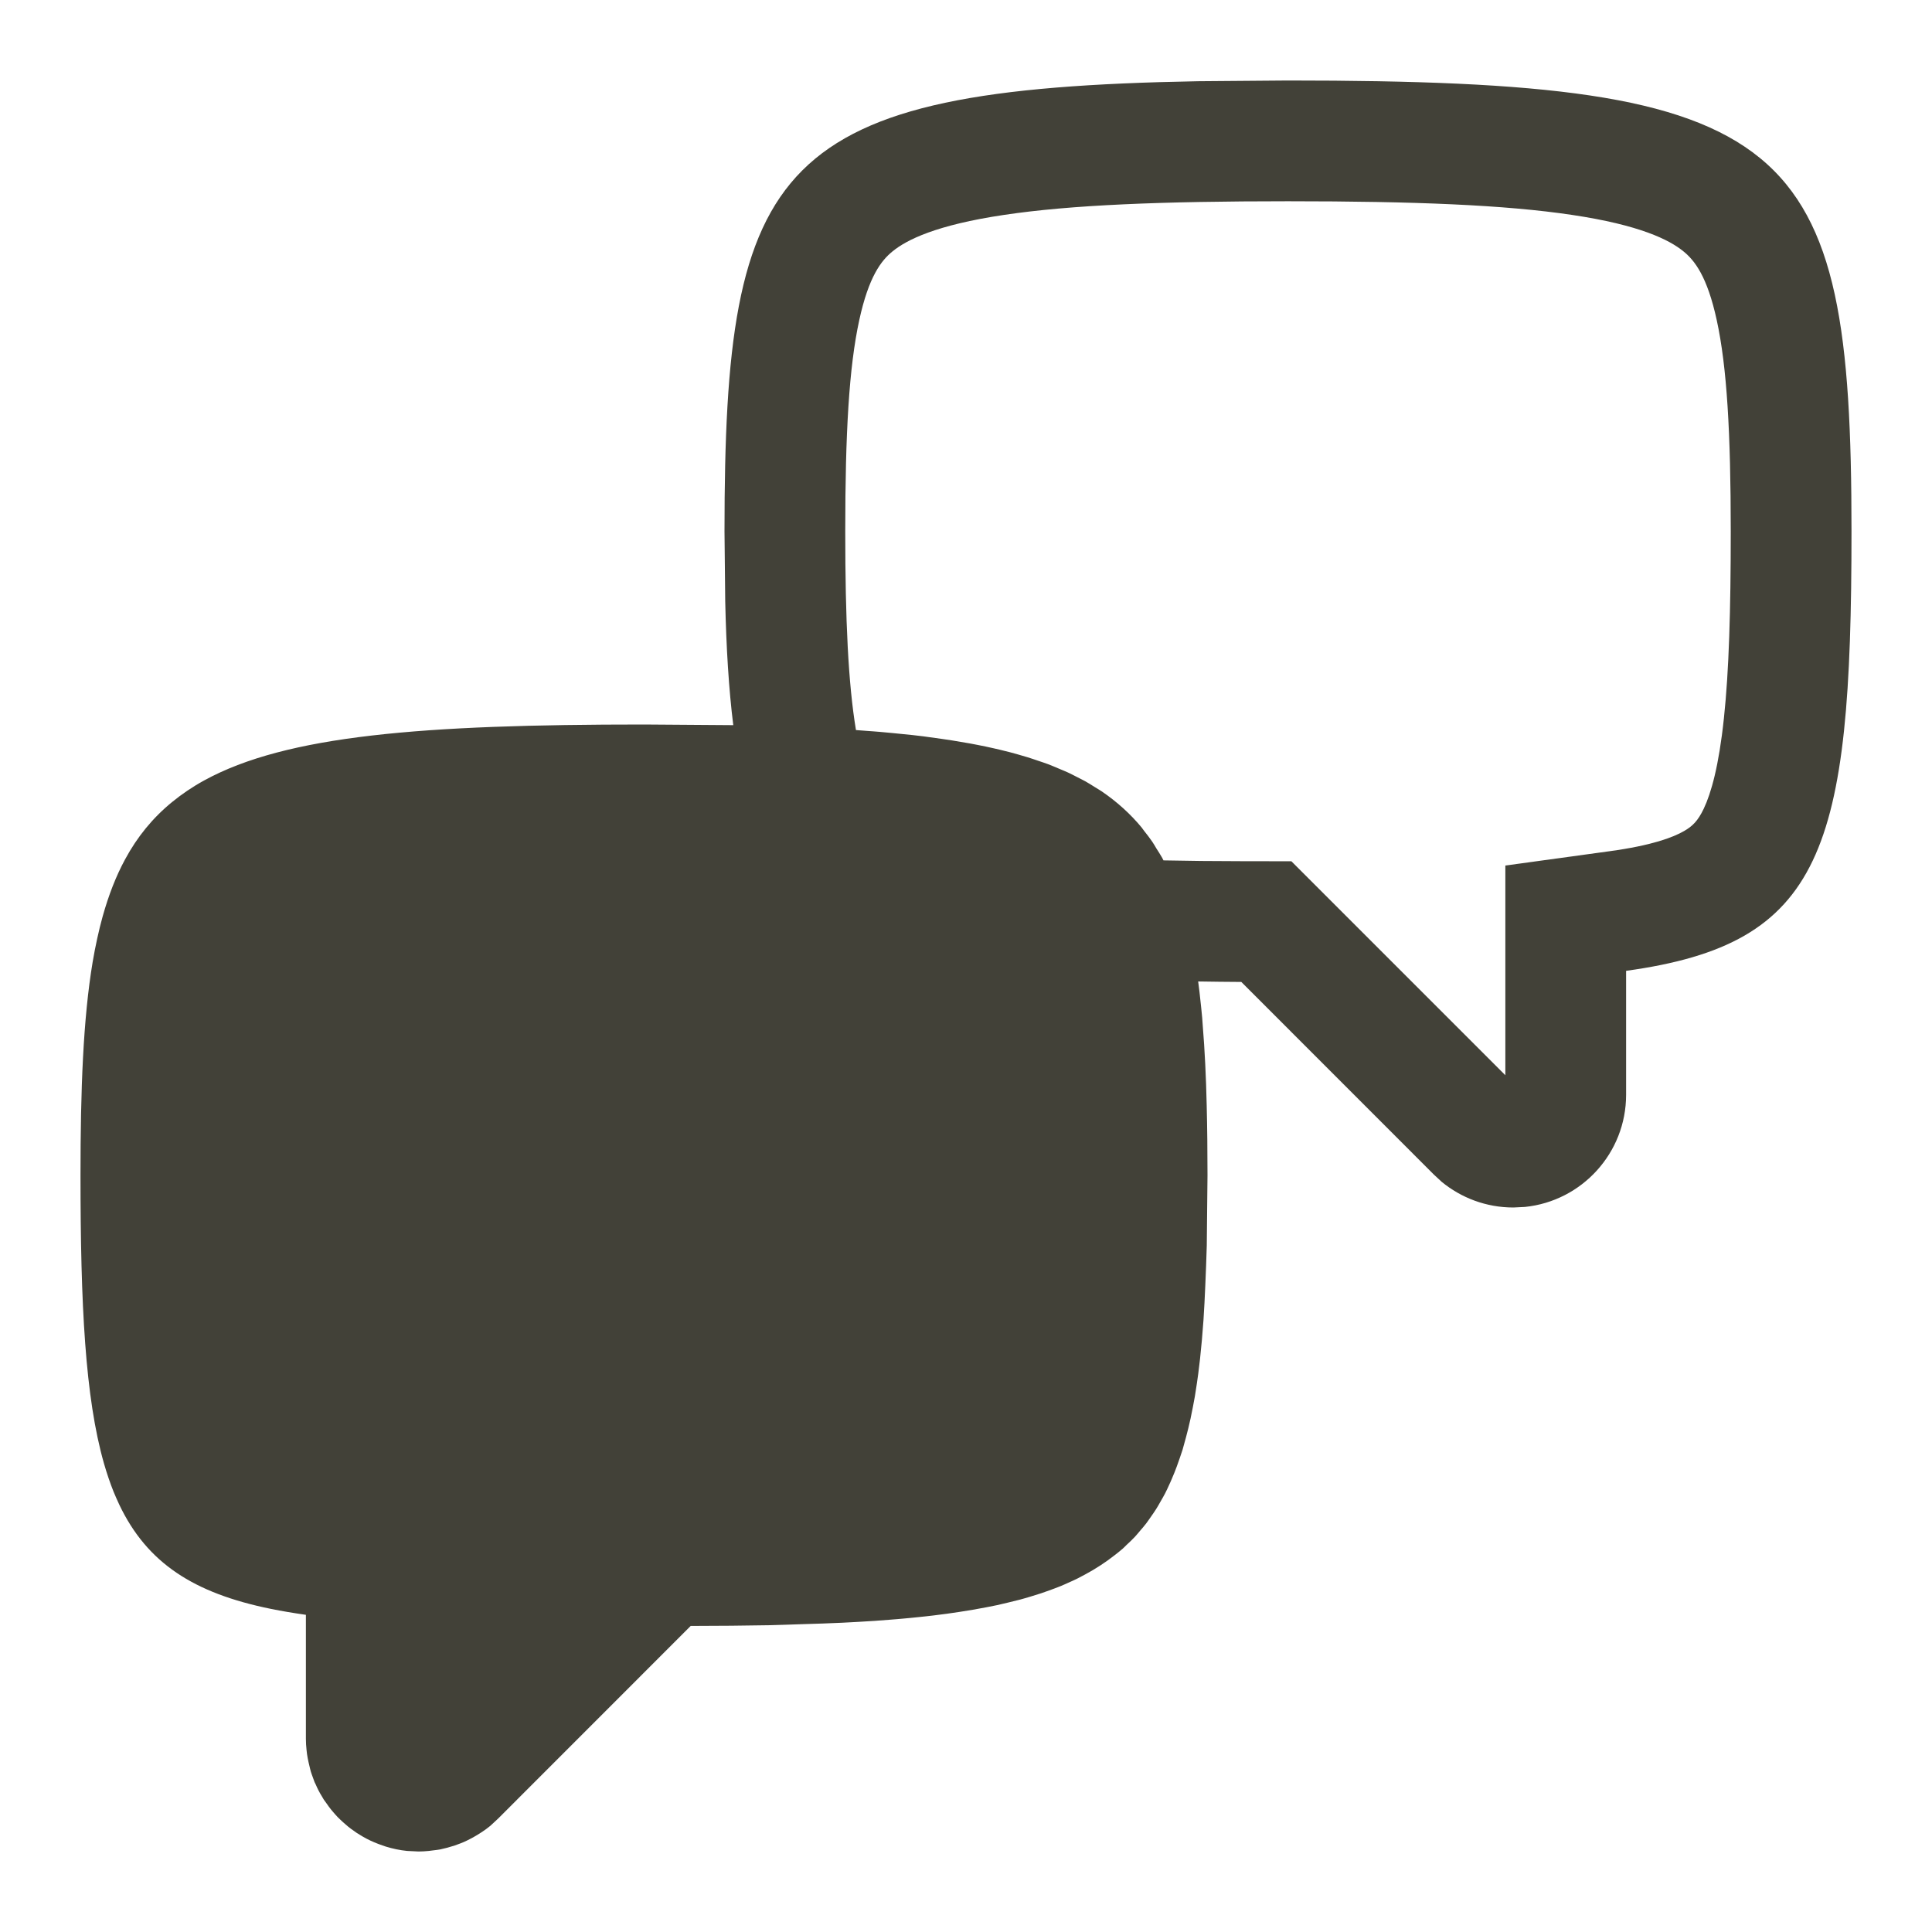
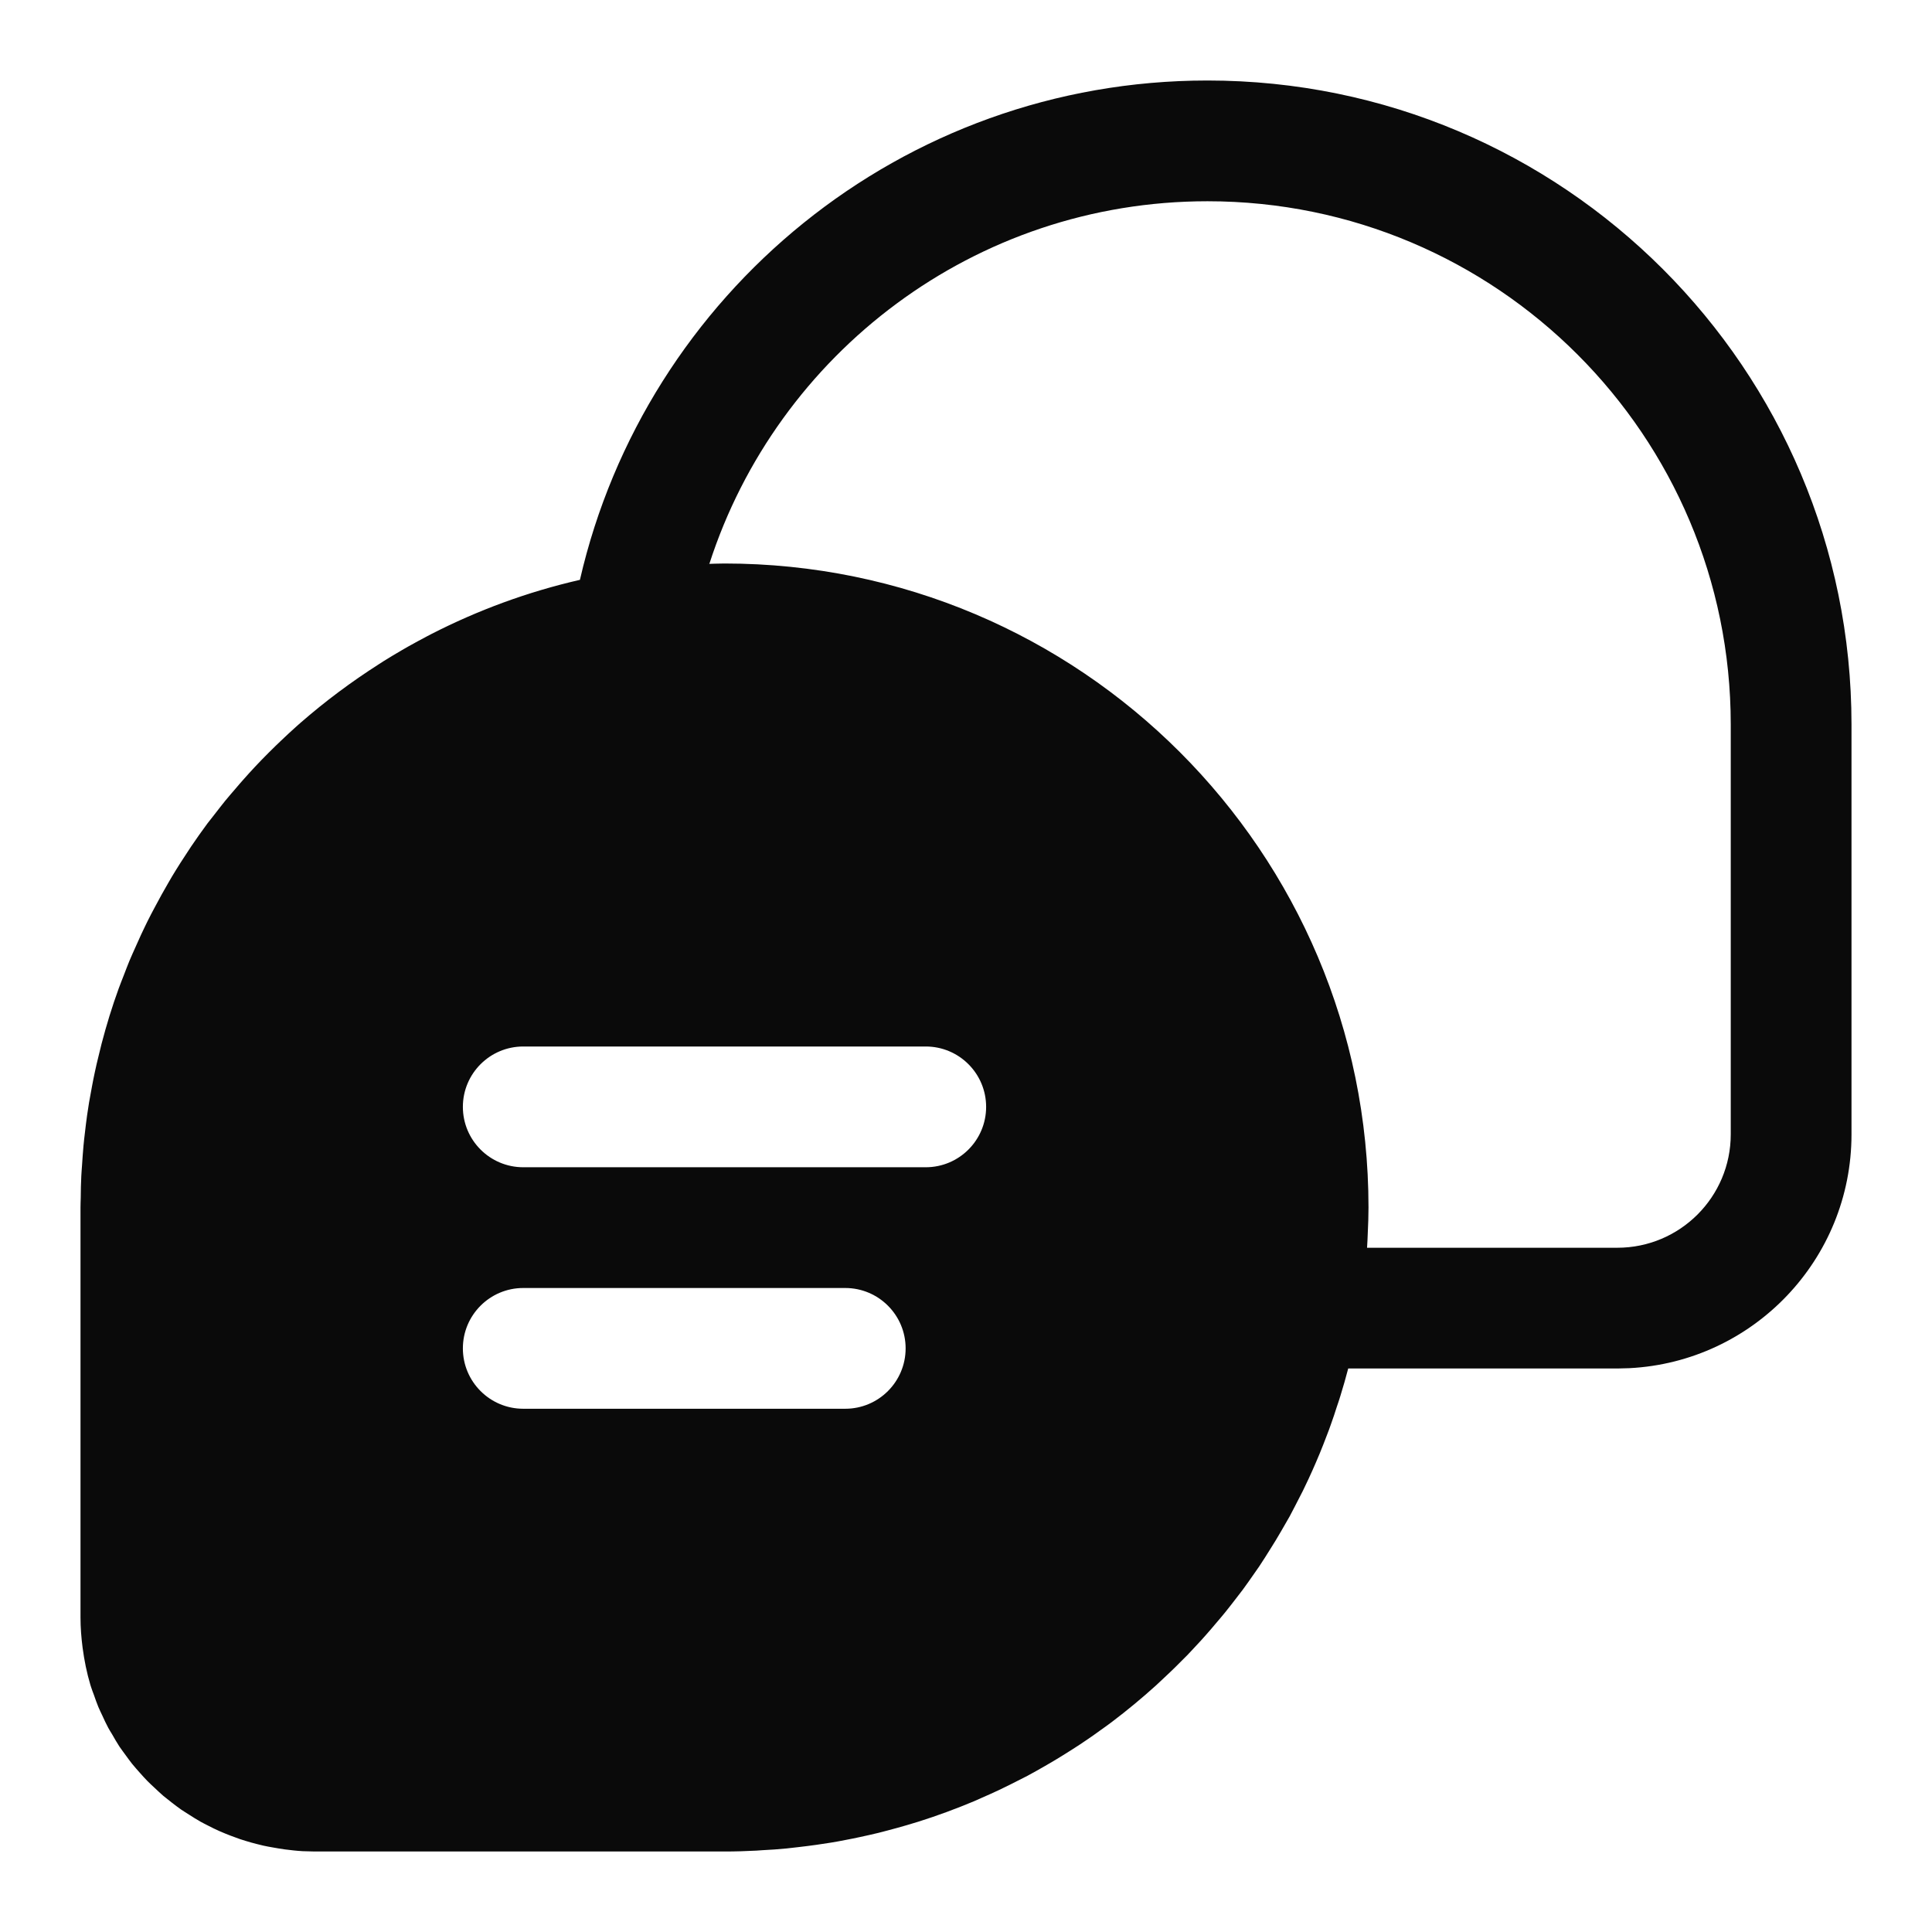
<svg xmlns="http://www.w3.org/2000/svg" width="24" height="24" viewBox="0 0 24 24" fill="none">
-   <path fill-rule="evenodd" clip-rule="evenodd" d="M14.883 1.009C9.615 1.104 9 2.006 9 6.6L9.009 7.471C9.022 8.05 9.053 8.559 9.109 9.008L8 9C5.243 9 3.559 9.134 2.536 9.695C2.39 9.775 2.258 9.865 2.138 9.963C1.897 10.16 1.705 10.395 1.554 10.675C1.44 10.885 1.349 11.121 1.275 11.385C1.251 11.473 1.228 11.563 1.208 11.657C1.187 11.752 1.168 11.849 1.151 11.95C1.033 12.657 1 13.528 1 14.6C1 16.212 1.058 17.36 1.291 18.178C1.309 18.241 1.328 18.301 1.348 18.36C1.368 18.419 1.389 18.476 1.411 18.531C1.434 18.587 1.458 18.64 1.482 18.692C1.827 19.416 2.406 19.791 3.365 19.986C3.502 20.014 3.647 20.038 3.8 20.06V21.6C3.8 21.647 3.803 21.693 3.808 21.739C3.814 21.807 3.828 21.873 3.844 21.938C3.85 21.961 3.854 21.984 3.861 22.007C3.865 22.018 3.868 22.029 3.872 22.04C3.883 22.073 3.895 22.106 3.908 22.139C3.912 22.148 3.918 22.157 3.922 22.167C3.933 22.193 3.945 22.219 3.958 22.244C3.97 22.268 3.984 22.291 3.998 22.314C4.006 22.327 4.014 22.341 4.022 22.355C4.034 22.373 4.048 22.391 4.061 22.409C4.077 22.432 4.093 22.455 4.111 22.477C4.118 22.486 4.125 22.494 4.132 22.502C4.152 22.526 4.173 22.55 4.195 22.573C4.205 22.583 4.215 22.593 4.225 22.602C4.246 22.623 4.268 22.642 4.29 22.661C4.302 22.672 4.314 22.682 4.326 22.692C4.348 22.71 4.371 22.727 4.395 22.743C4.406 22.751 4.418 22.76 4.43 22.768C4.452 22.782 4.475 22.796 4.498 22.81C4.515 22.82 4.532 22.83 4.55 22.839C4.614 22.873 4.682 22.901 4.752 22.925C4.766 22.929 4.779 22.935 4.793 22.939C4.878 22.965 4.966 22.984 5.057 22.993L5.2 23C5.243 23 5.285 22.997 5.327 22.993C5.348 22.991 5.369 22.988 5.39 22.985C5.416 22.982 5.443 22.979 5.469 22.974C5.489 22.97 5.508 22.965 5.527 22.96C5.546 22.956 5.565 22.951 5.583 22.945C5.606 22.939 5.628 22.932 5.65 22.925C5.675 22.916 5.699 22.907 5.723 22.898C5.736 22.892 5.749 22.887 5.762 22.882C5.79 22.87 5.817 22.856 5.844 22.842C5.855 22.836 5.867 22.83 5.878 22.824C5.953 22.782 6.025 22.735 6.091 22.681L6.189 22.59L8.58 20.198C8.924 20.198 9.25 20.194 9.559 20.189C9.697 20.186 9.832 20.18 9.964 20.176C10.136 20.171 10.302 20.166 10.463 20.158C10.527 20.155 10.59 20.152 10.652 20.148C10.725 20.144 10.796 20.14 10.866 20.135C10.928 20.131 10.989 20.126 11.05 20.121C11.11 20.116 11.17 20.112 11.229 20.106C11.291 20.101 11.352 20.094 11.413 20.088C11.475 20.081 11.535 20.076 11.595 20.068C11.653 20.061 11.71 20.053 11.766 20.046C11.819 20.039 11.871 20.031 11.923 20.023C11.977 20.015 12.031 20.006 12.084 19.997C12.14 19.987 12.195 19.977 12.249 19.967C12.296 19.958 12.343 19.948 12.389 19.939C12.433 19.929 12.477 19.919 12.521 19.908C12.572 19.896 12.622 19.884 12.671 19.871C12.713 19.86 12.755 19.847 12.796 19.835C12.843 19.821 12.889 19.807 12.934 19.792C12.967 19.781 13.001 19.769 13.033 19.757C13.082 19.739 13.13 19.722 13.176 19.703C13.207 19.691 13.237 19.676 13.267 19.663C13.309 19.645 13.35 19.626 13.39 19.606C13.42 19.591 13.45 19.575 13.479 19.559C13.613 19.487 13.735 19.407 13.847 19.319C13.881 19.292 13.916 19.266 13.948 19.237C13.963 19.224 13.976 19.21 13.99 19.196C14.027 19.162 14.063 19.128 14.098 19.091C14.121 19.066 14.142 19.04 14.164 19.014C14.189 18.984 14.215 18.956 14.238 18.925C14.259 18.898 14.277 18.87 14.297 18.842C14.319 18.81 14.342 18.779 14.362 18.746C14.38 18.718 14.396 18.689 14.413 18.659C14.433 18.625 14.453 18.59 14.472 18.554C14.49 18.519 14.507 18.483 14.523 18.447C14.537 18.418 14.55 18.387 14.563 18.356C14.582 18.312 14.6 18.267 14.617 18.221C14.63 18.186 14.643 18.15 14.655 18.114C14.667 18.08 14.679 18.045 14.69 18.01C14.705 17.959 14.719 17.907 14.733 17.854C14.743 17.817 14.753 17.779 14.762 17.741C14.771 17.703 14.78 17.664 14.789 17.624C14.799 17.577 14.809 17.53 14.818 17.481C14.827 17.437 14.835 17.392 14.843 17.347C14.852 17.294 14.86 17.24 14.868 17.186C14.874 17.146 14.879 17.106 14.885 17.065C14.893 17.006 14.9 16.945 14.907 16.883C14.924 16.729 14.938 16.568 14.95 16.399C14.96 16.258 14.966 16.112 14.973 15.96C14.979 15.803 14.987 15.64 14.991 15.471L15 14.6C15 14.293 14.997 14.004 14.99 13.729C14.982 13.375 14.966 13.046 14.941 12.741C14.939 12.708 14.937 12.675 14.934 12.643C14.93 12.601 14.926 12.561 14.922 12.521C14.915 12.452 14.908 12.384 14.9 12.318C14.895 12.276 14.889 12.234 14.884 12.192C15.057 12.194 15.236 12.198 15.42 12.198L17.811 14.59L17.909 14.681C18.151 14.88 18.462 15 18.8 15L18.943 14.993C19.649 14.921 20.2 14.324 20.2 13.6V12.06C22.648 11.723 23 10.569 23 6.6C23 1.7 22.3 1 16 1L14.883 1.009ZM16 2.5C17.568 2.5 18.697 2.545 19.53 2.67C20.369 2.795 20.736 2.978 20.913 3.123C21.052 3.236 21.208 3.434 21.326 3.977C21.453 4.559 21.5 5.379 21.5 6.6C21.5 7.581 21.478 8.332 21.415 8.922C21.352 9.518 21.256 9.854 21.164 10.047C21.091 10.2 21.022 10.265 20.921 10.323C20.781 10.404 20.516 10.503 19.996 10.574L18.7 10.752V13.357L16.042 10.699L15.421 10.698C15.075 10.698 14.753 10.694 14.453 10.688C14.447 10.678 14.442 10.667 14.437 10.656C14.414 10.616 14.389 10.577 14.364 10.538C14.347 10.51 14.332 10.482 14.313 10.455C14.282 10.409 14.248 10.366 14.214 10.323C14.203 10.31 14.194 10.295 14.184 10.282C14.042 10.11 13.877 9.961 13.685 9.83C13.657 9.811 13.627 9.795 13.598 9.776C13.56 9.753 13.523 9.728 13.483 9.706C13.451 9.688 13.416 9.672 13.382 9.654C13.344 9.635 13.306 9.614 13.266 9.596C13.231 9.58 13.194 9.565 13.158 9.55C13.113 9.531 13.067 9.511 13.02 9.493C12.98 9.478 12.939 9.465 12.898 9.451C12.853 9.436 12.808 9.42 12.762 9.406C12.722 9.394 12.682 9.383 12.642 9.371C12.611 9.362 12.58 9.353 12.548 9.345L12.415 9.312C12.392 9.306 12.368 9.301 12.345 9.296C12.28 9.281 12.213 9.267 12.146 9.254C12.115 9.248 12.083 9.242 12.052 9.236C11.977 9.223 11.901 9.21 11.822 9.197C11.78 9.191 11.738 9.184 11.694 9.178C11.621 9.167 11.546 9.157 11.47 9.147C11.425 9.142 11.38 9.136 11.334 9.131C11.253 9.122 11.17 9.114 11.085 9.106C11.035 9.102 10.984 9.096 10.933 9.092C10.881 9.087 10.829 9.084 10.776 9.08C10.729 9.076 10.681 9.073 10.633 9.069C10.537 8.489 10.5 7.704 10.5 6.6C10.5 5.379 10.547 4.559 10.674 3.977C10.792 3.434 10.948 3.236 11.087 3.123C11.264 2.978 11.631 2.795 12.47 2.67C13.303 2.545 14.432 2.5 16 2.5Z" fill="#424138" />
+   <path fill-rule="evenodd" clip-rule="evenodd" d="M15 1C19.418 1 23 4.582 23 9V14.091C23 15.647 21.777 16.918 20.24 16.996L20.091 17H16.748C16.718 17.115 16.685 17.23 16.65 17.343C16.637 17.387 16.622 17.43 16.607 17.474C16.584 17.547 16.56 17.619 16.534 17.691C16.518 17.738 16.501 17.783 16.483 17.829C16.455 17.904 16.425 17.979 16.395 18.053C16.379 18.09 16.364 18.127 16.348 18.164C16.318 18.233 16.288 18.302 16.256 18.37C16.233 18.42 16.209 18.469 16.185 18.519C16.153 18.582 16.121 18.645 16.088 18.708C16.065 18.751 16.043 18.795 16.02 18.838C15.984 18.902 15.947 18.966 15.91 19.029C15.869 19.1 15.826 19.171 15.782 19.24C15.736 19.314 15.69 19.387 15.642 19.459C15.622 19.488 15.602 19.516 15.582 19.545C15.535 19.613 15.487 19.681 15.438 19.748C15.404 19.793 15.369 19.837 15.335 19.882C15.296 19.932 15.257 19.983 15.217 20.032C15.183 20.074 15.147 20.116 15.112 20.157C15.068 20.21 15.023 20.262 14.977 20.314C14.941 20.355 14.904 20.396 14.866 20.436C14.828 20.478 14.79 20.518 14.751 20.559C14.704 20.607 14.656 20.655 14.608 20.702C14.563 20.747 14.517 20.79 14.471 20.833C14.434 20.868 14.397 20.903 14.359 20.938C14.184 21.096 14.002 21.247 13.813 21.39C13.767 21.425 13.719 21.459 13.671 21.493C13.618 21.531 13.565 21.57 13.511 21.606C13.477 21.629 13.444 21.651 13.41 21.674C13.337 21.722 13.262 21.769 13.188 21.815C13.155 21.836 13.122 21.855 13.089 21.875C13.017 21.918 12.945 21.959 12.872 22C12.836 22.02 12.799 22.04 12.763 22.06C12.696 22.095 12.628 22.129 12.56 22.163C12.511 22.187 12.464 22.211 12.415 22.234C12.343 22.268 12.271 22.3 12.198 22.332C12.165 22.347 12.132 22.362 12.099 22.376C11.874 22.47 11.645 22.555 11.41 22.629C11.362 22.644 11.313 22.658 11.264 22.673C11.187 22.695 11.111 22.717 11.033 22.737C10.994 22.748 10.954 22.758 10.914 22.768C10.838 22.786 10.761 22.804 10.685 22.82C10.624 22.833 10.563 22.846 10.502 22.857C10.444 22.869 10.386 22.879 10.327 22.889C10.265 22.899 10.204 22.908 10.142 22.917C10.069 22.927 9.995 22.937 9.922 22.945C9.872 22.951 9.823 22.957 9.773 22.962C9.672 22.972 9.57 22.979 9.468 22.984C9.445 22.986 9.422 22.988 9.399 22.989C9.267 22.996 9.134 23 9 23H3.909L3.76 22.996C3.685 22.992 3.612 22.983 3.539 22.974C3.489 22.967 3.44 22.959 3.391 22.95C3.351 22.943 3.311 22.936 3.271 22.927C3.22 22.915 3.169 22.902 3.118 22.888C3.072 22.875 3.027 22.861 2.981 22.846C2.943 22.833 2.904 22.818 2.866 22.804C2.82 22.786 2.774 22.768 2.729 22.748C2.68 22.727 2.633 22.703 2.586 22.679C2.553 22.662 2.52 22.646 2.488 22.628C2.442 22.602 2.397 22.573 2.353 22.545C2.317 22.522 2.281 22.5 2.247 22.477C2.209 22.45 2.172 22.422 2.136 22.394C2.1 22.366 2.064 22.338 2.029 22.309C1.991 22.276 1.954 22.241 1.917 22.206C1.888 22.179 1.858 22.152 1.83 22.123C1.798 22.091 1.768 22.056 1.738 22.023C1.706 21.986 1.672 21.95 1.642 21.912C1.614 21.878 1.589 21.841 1.562 21.805C1.536 21.769 1.509 21.734 1.484 21.697C1.451 21.647 1.422 21.595 1.392 21.543C1.376 21.516 1.359 21.491 1.345 21.464C1.318 21.414 1.294 21.362 1.271 21.311C1.254 21.275 1.237 21.241 1.222 21.205C1.201 21.156 1.185 21.106 1.167 21.056C1.155 21.022 1.141 20.99 1.131 20.956L1.123 20.931C1.078 20.781 1.047 20.626 1.026 20.468C1.01 20.344 1 20.219 1 20.091V15C1 14.96 1.002 14.919 1.003 14.879C1.004 14.788 1.005 14.698 1.01 14.608C1.012 14.564 1.016 14.52 1.019 14.476C1.024 14.395 1.03 14.315 1.037 14.235C1.042 14.18 1.048 14.125 1.055 14.07C1.063 13.998 1.072 13.926 1.082 13.854C1.09 13.802 1.098 13.749 1.106 13.697C1.118 13.629 1.13 13.562 1.143 13.494C1.154 13.436 1.165 13.377 1.178 13.319C1.192 13.251 1.208 13.184 1.225 13.116C1.237 13.066 1.249 13.015 1.262 12.965C1.323 12.732 1.393 12.503 1.475 12.278C1.495 12.222 1.518 12.168 1.539 12.112C1.562 12.054 1.583 11.995 1.607 11.938C1.632 11.878 1.659 11.819 1.685 11.761C1.707 11.711 1.729 11.662 1.752 11.612C1.778 11.558 1.803 11.503 1.83 11.449C1.86 11.388 1.892 11.328 1.924 11.268C1.952 11.215 1.98 11.163 2.009 11.111C2.035 11.065 2.061 11.018 2.088 10.972C2.12 10.917 2.151 10.862 2.185 10.809C2.224 10.745 2.265 10.682 2.306 10.62C2.328 10.585 2.351 10.55 2.374 10.516C2.44 10.419 2.507 10.323 2.577 10.229C2.605 10.192 2.635 10.155 2.664 10.118C2.709 10.06 2.753 10.003 2.799 9.946C2.842 9.894 2.886 9.843 2.931 9.791C2.961 9.756 2.99 9.721 3.021 9.687C3.069 9.632 3.119 9.578 3.169 9.524C3.196 9.496 3.223 9.467 3.251 9.438C3.308 9.38 3.365 9.322 3.424 9.265C3.446 9.243 3.469 9.222 3.492 9.2C3.554 9.141 3.617 9.082 3.681 9.025C3.698 9.01 3.716 8.995 3.733 8.979C4.039 8.712 4.365 8.469 4.708 8.25C4.728 8.237 4.747 8.224 4.767 8.212C4.842 8.165 4.918 8.12 4.995 8.075C5.019 8.061 5.043 8.048 5.066 8.034C5.146 7.989 5.226 7.946 5.307 7.903C5.323 7.895 5.339 7.886 5.355 7.878C5.934 7.581 6.554 7.352 7.204 7.203C8.02 3.65 11.2 1 15 1ZM6.5 16C6.086 16 5.75 16.336 5.75 16.75C5.75 17.164 6.086 17.5 6.5 17.5H10.5C10.914 17.5 11.25 17.164 11.25 16.75C11.25 16.336 10.914 16 10.5 16H6.5ZM15 2.5C12.107 2.5 9.655 4.391 8.812 7.004C8.797 7.004 8.782 7.005 8.767 7.006C8.844 7.004 8.922 7 9 7C13.418 7 17 10.582 17 15C17 15.106 16.996 15.212 16.991 15.317C16.989 15.378 16.986 15.439 16.982 15.5H20.091C20.869 15.5 21.5 14.869 21.5 14.091V9C21.5 5.41 18.59 2.5 15 2.5ZM6.5 13C6.086 13 5.75 13.336 5.75 13.75C5.75 14.164 6.086 14.5 6.5 14.5H11.5C11.914 14.5 12.25 14.164 12.25 13.75C12.25 13.336 11.914 13 11.5 13H6.5Z" fill="#0A0A0A" />
</svg>
